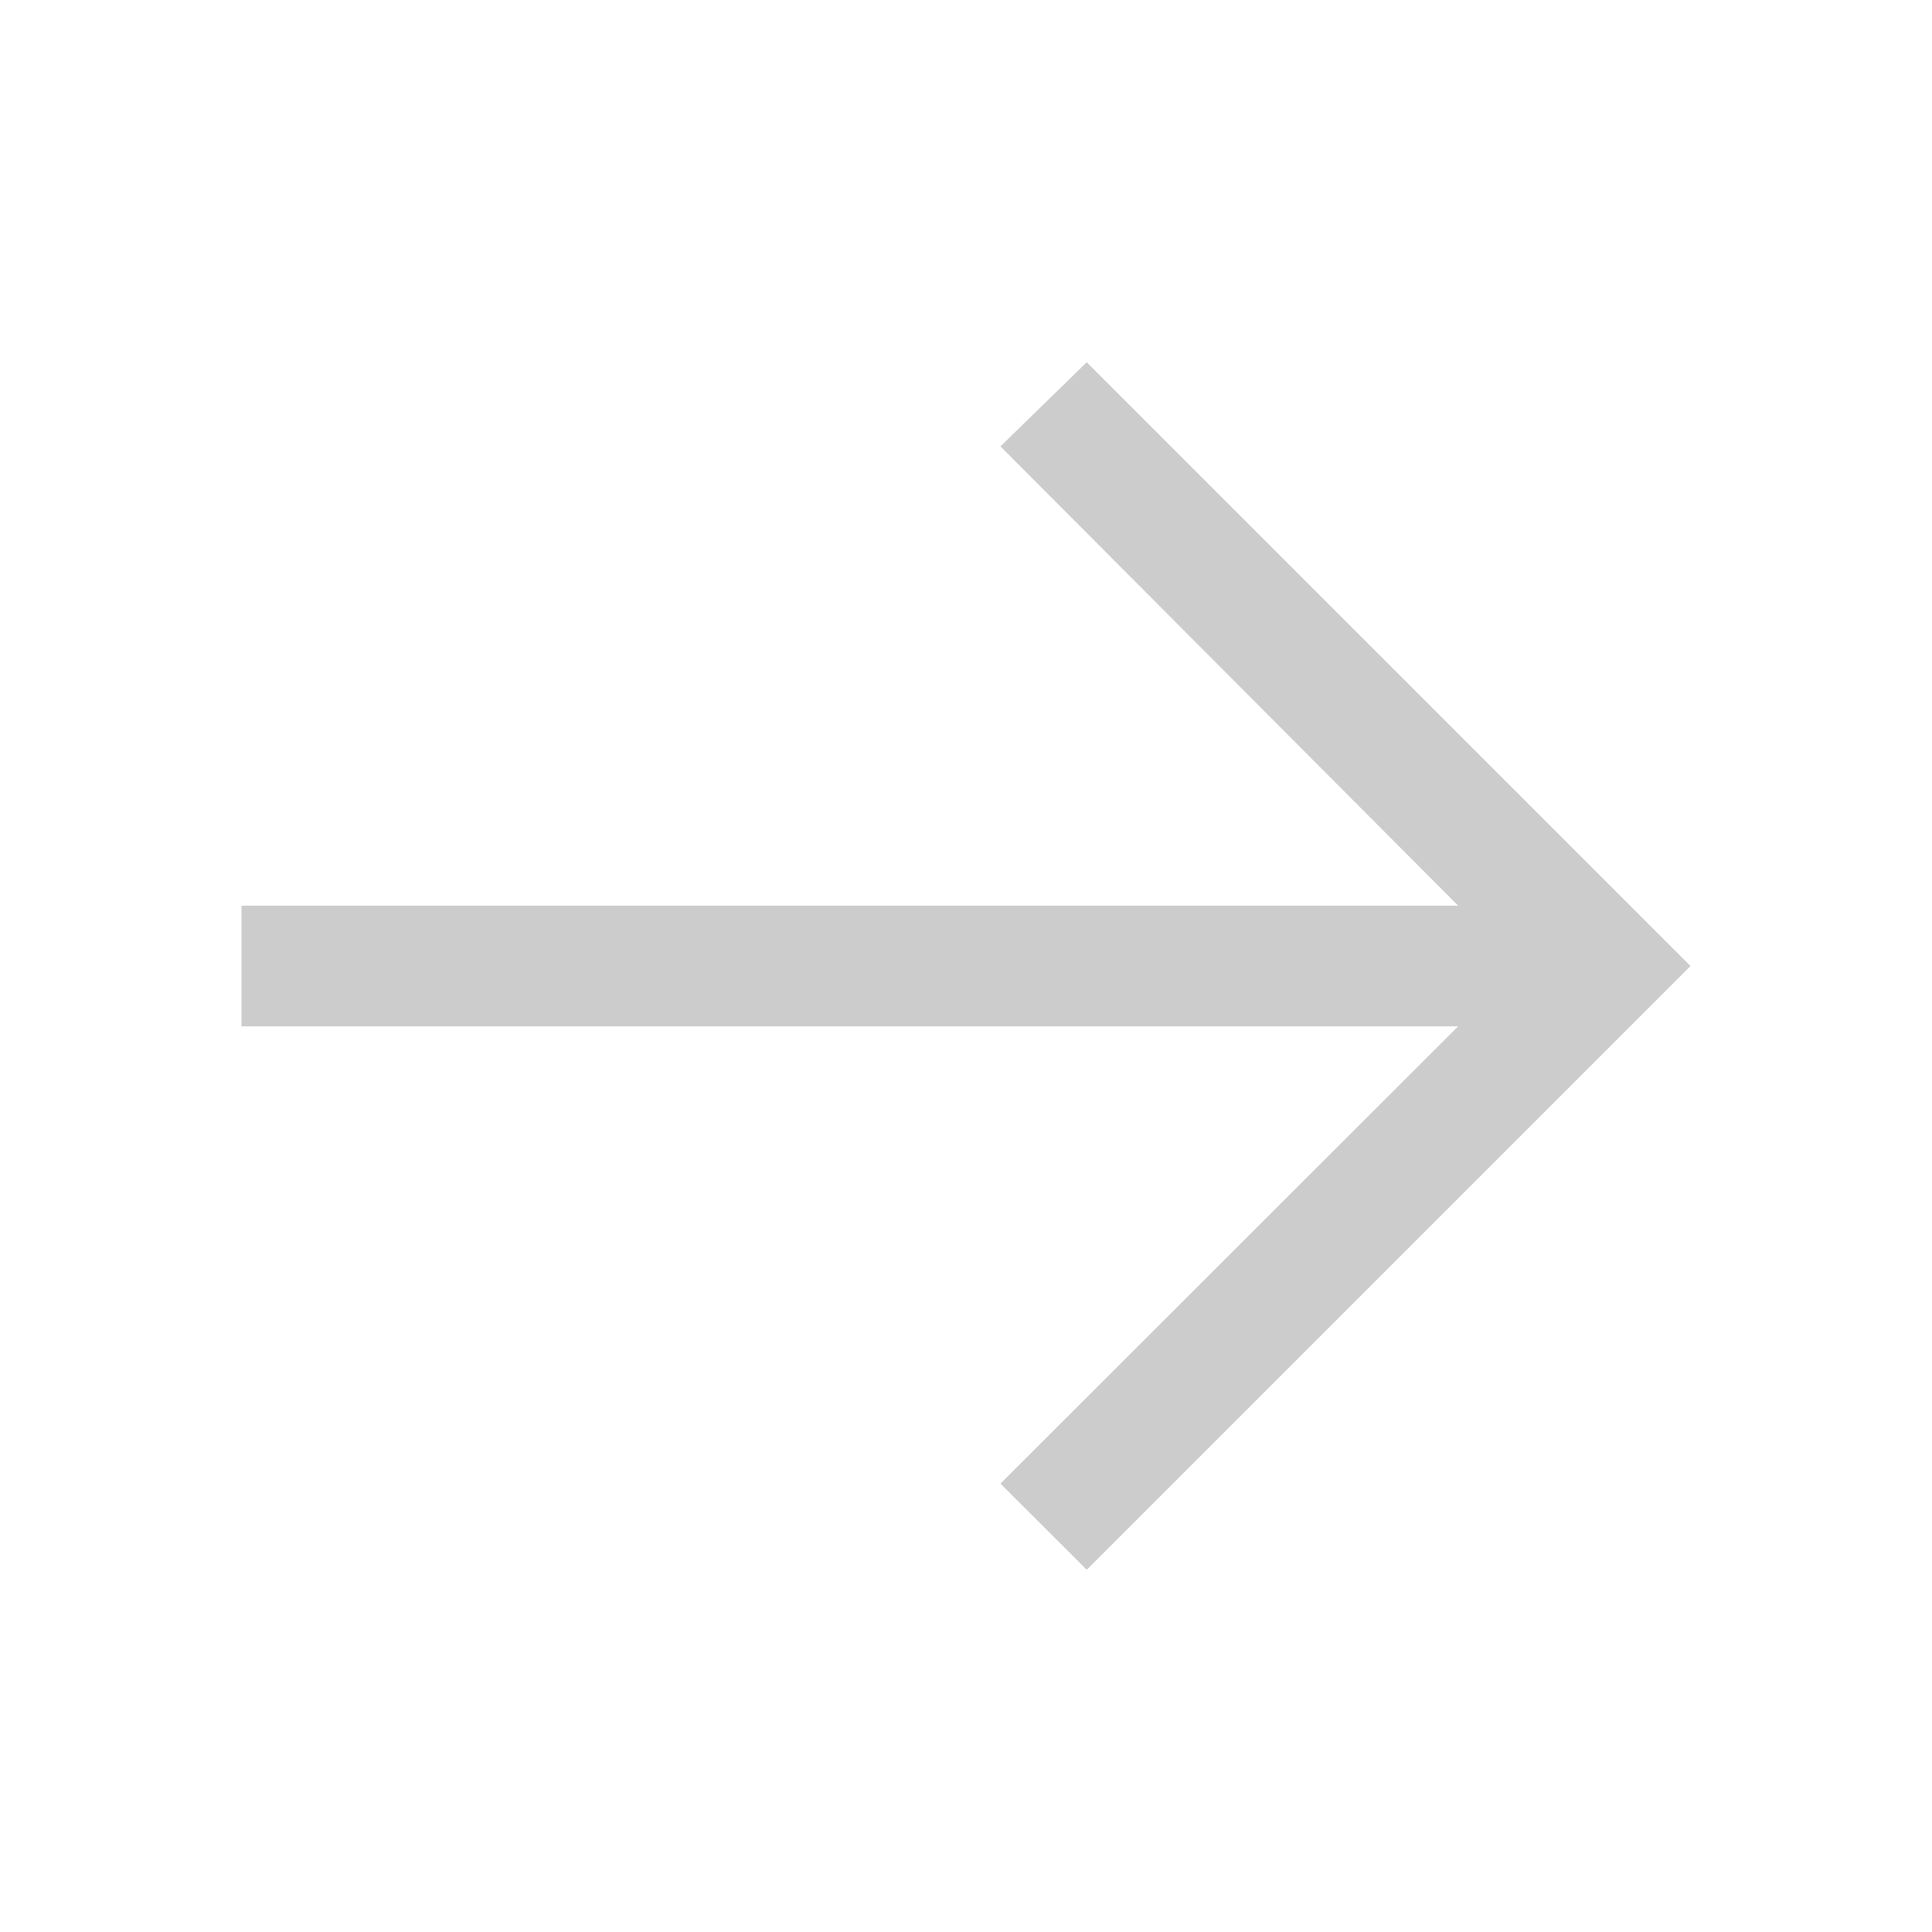
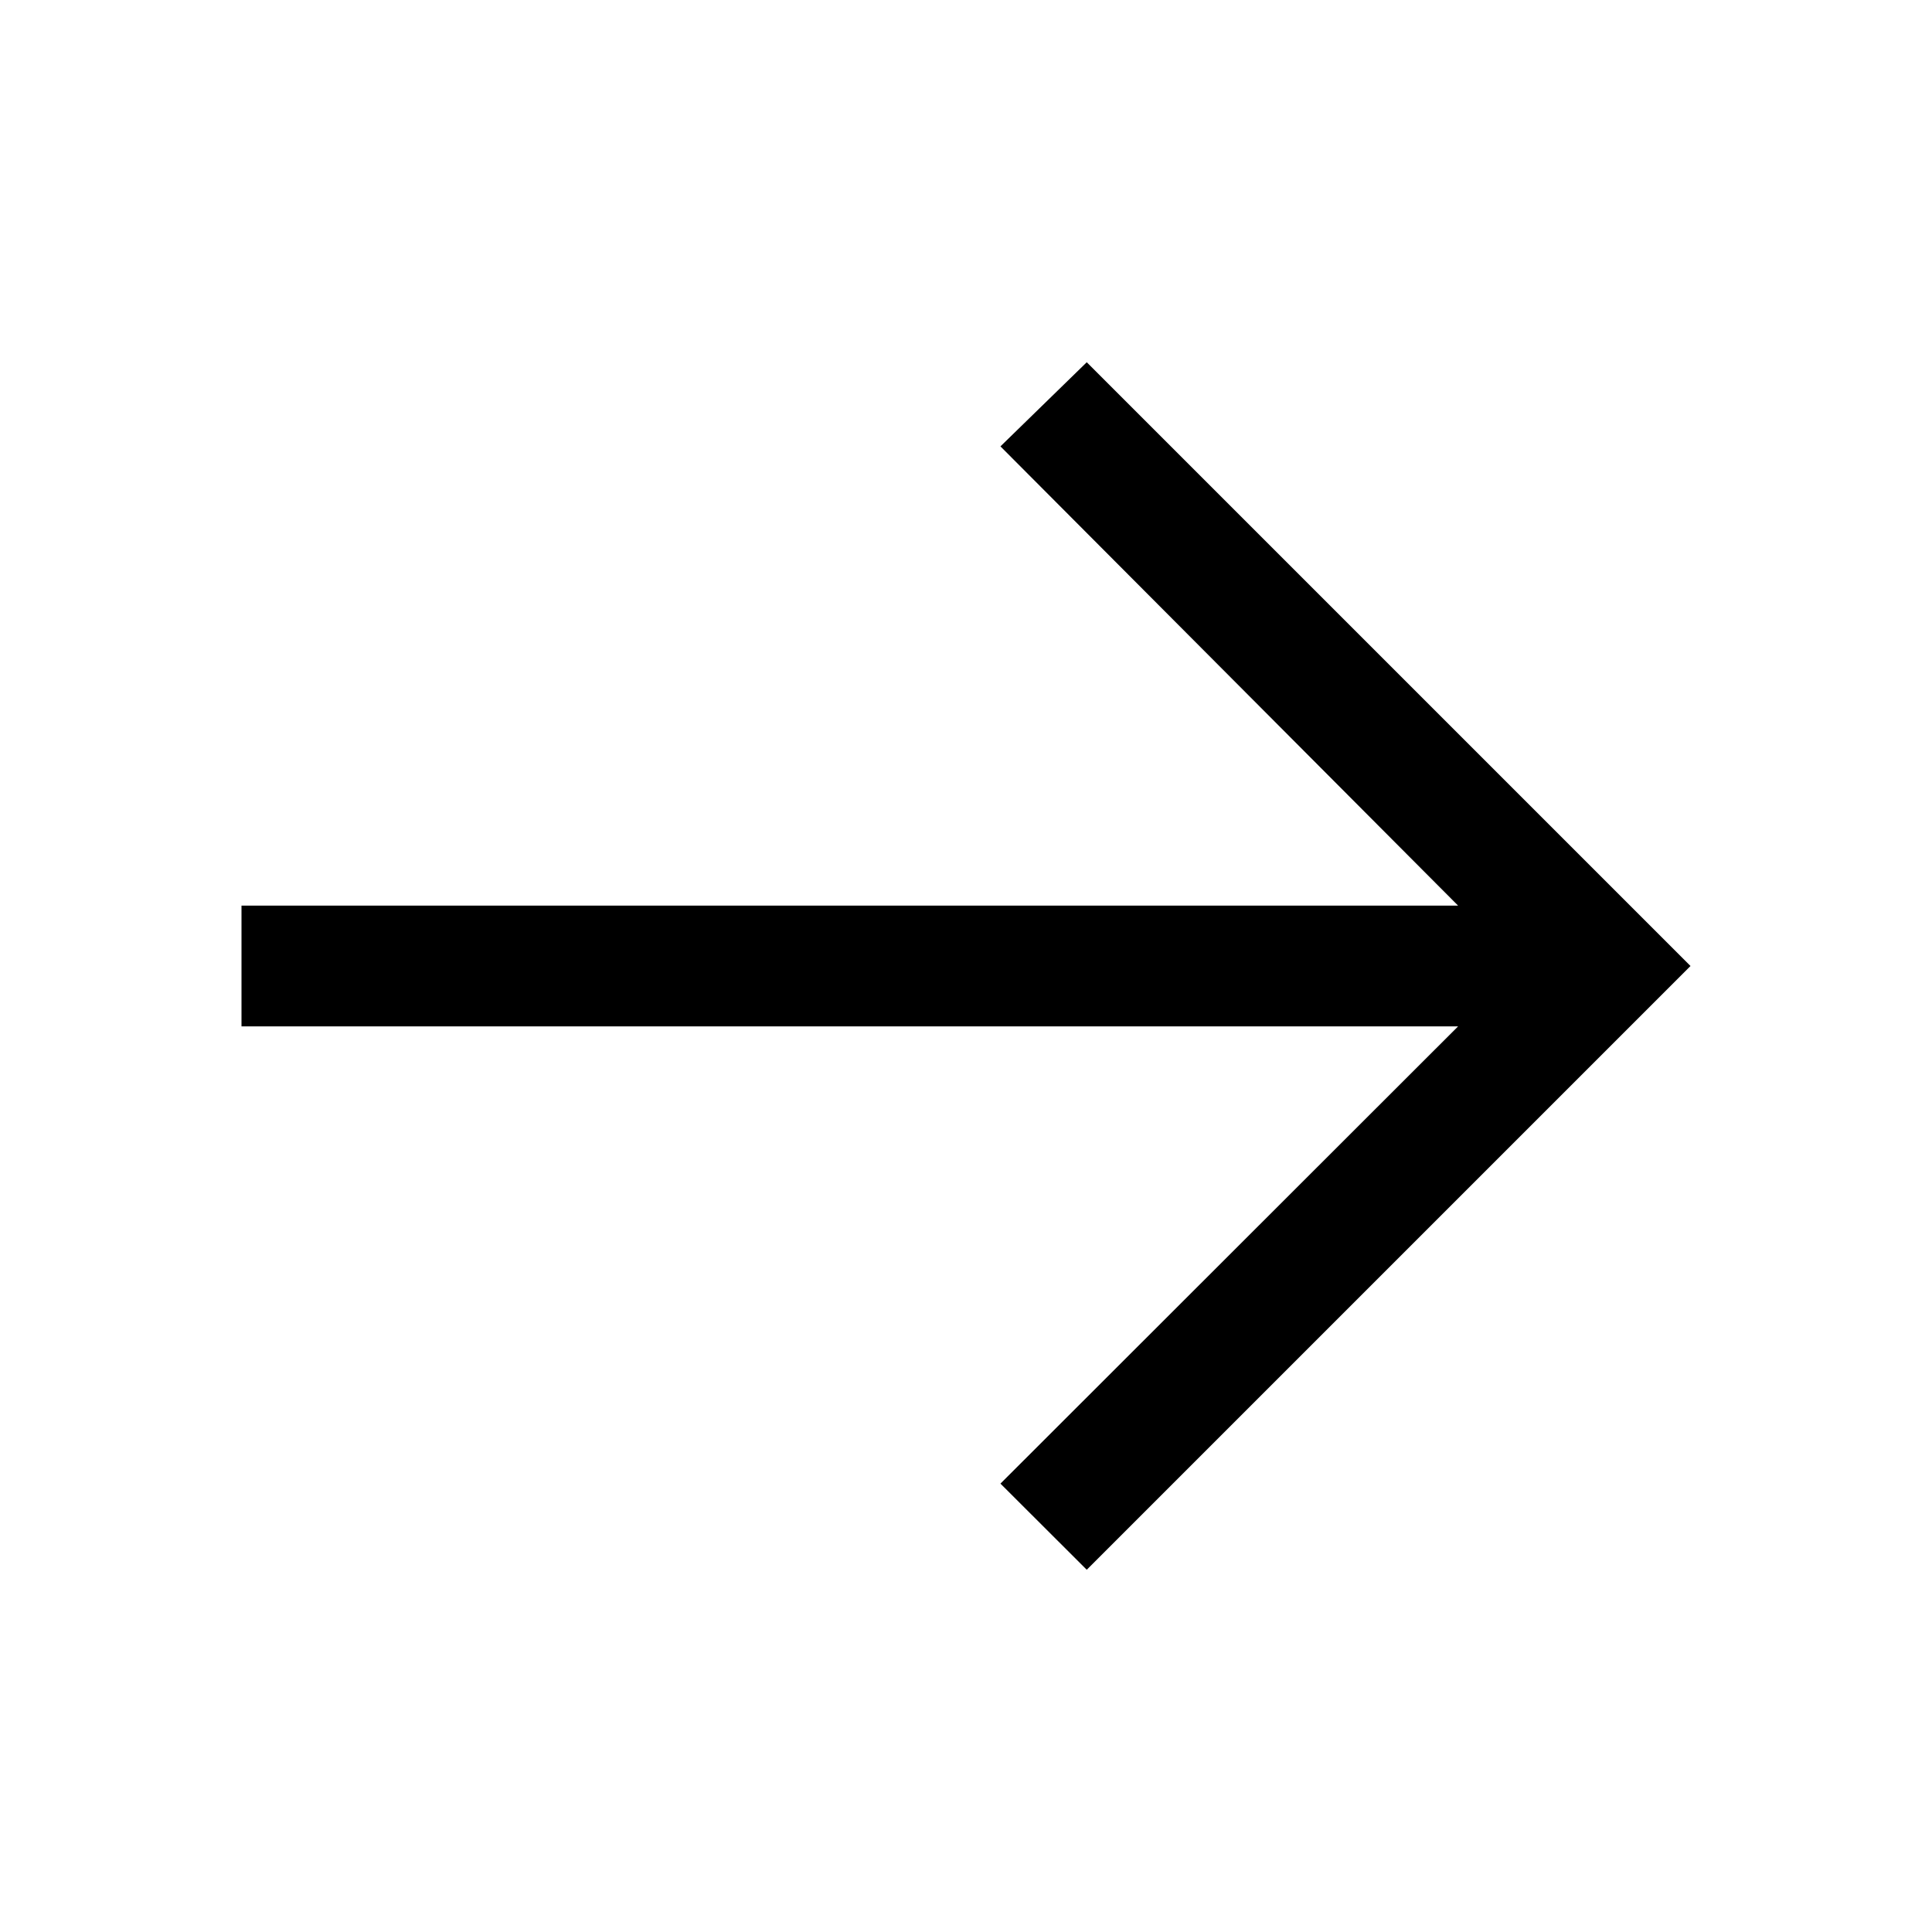
<svg xmlns="http://www.w3.org/2000/svg" viewBox="0 0 24 24">
  <g fill="none">
    <g>
-       <path d="M13.5 4.5L12.428 5.545L18.113 11.25H3V12.75H18.113L12.428 18.43L13.5 19.5L21 12L13.5 4.5Z" fill="currentColor" fill-opacity="0.2" />
+       <path d="M13.5 4.5L12.428 5.545L18.113 11.25H3V12.75H18.113L12.428 18.43L13.5 19.5L21 12L13.5 4.5Z" fill="currentColor" />
    </g>
  </g>
</svg>
